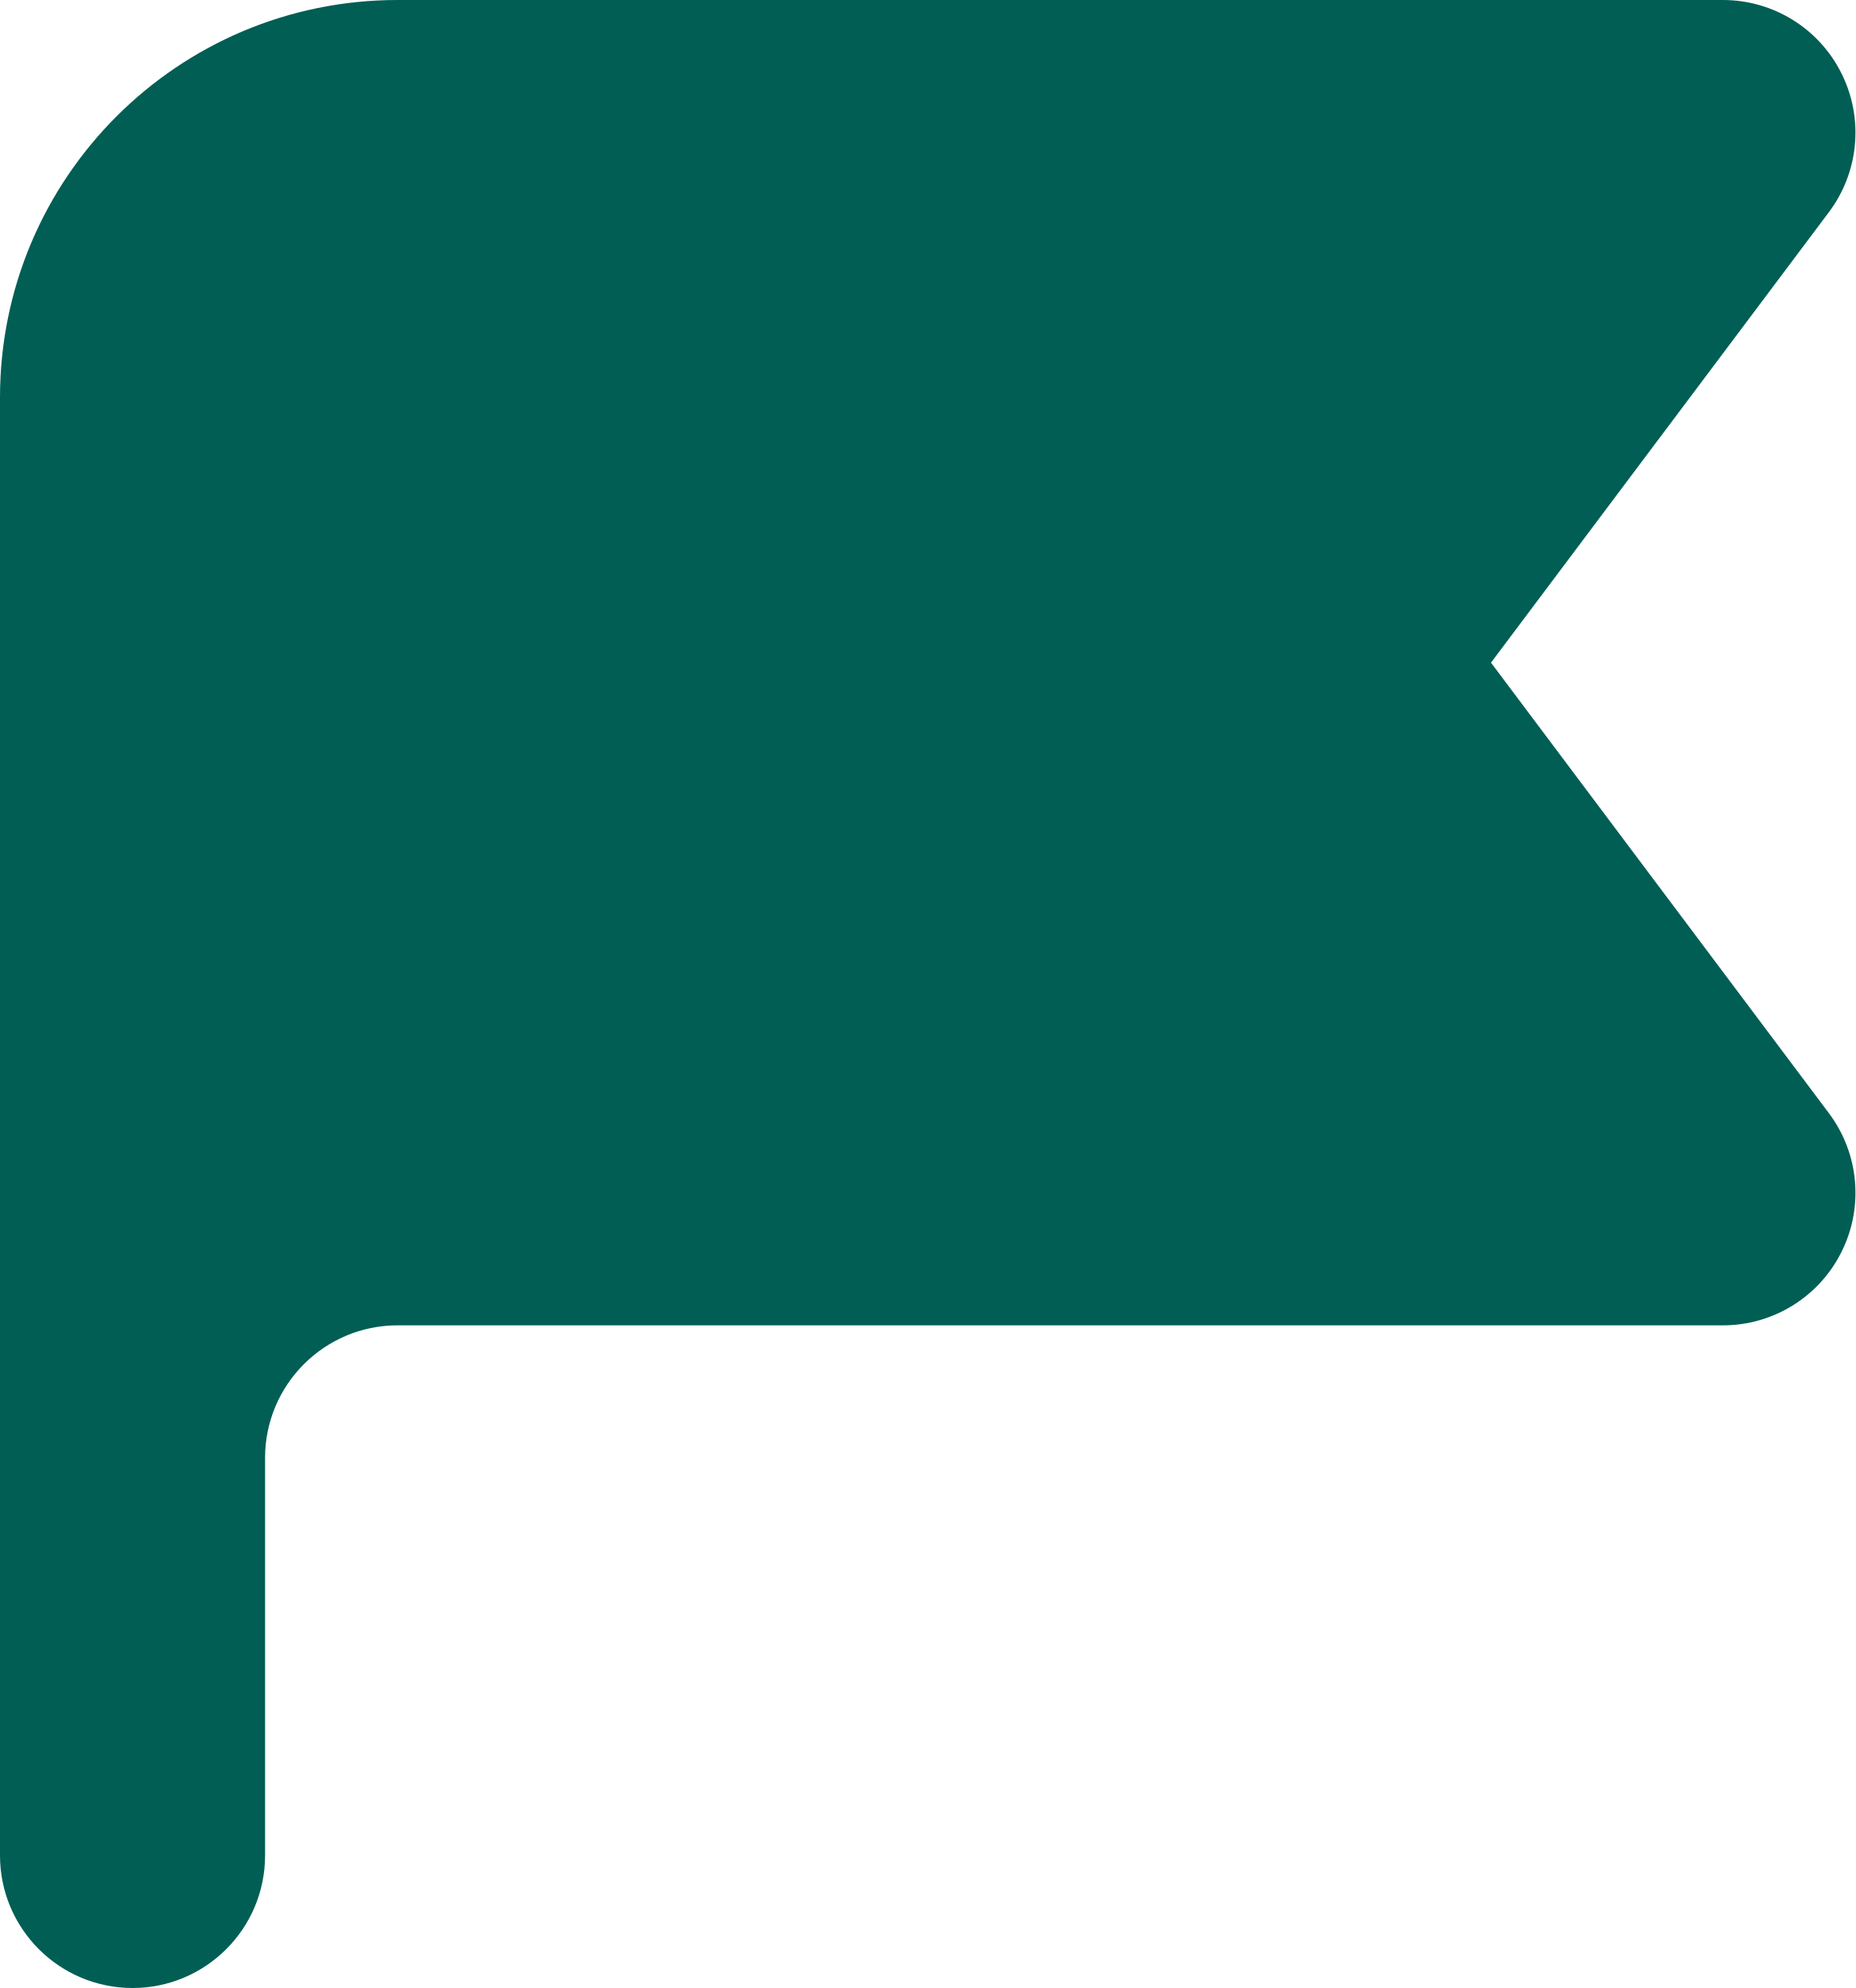
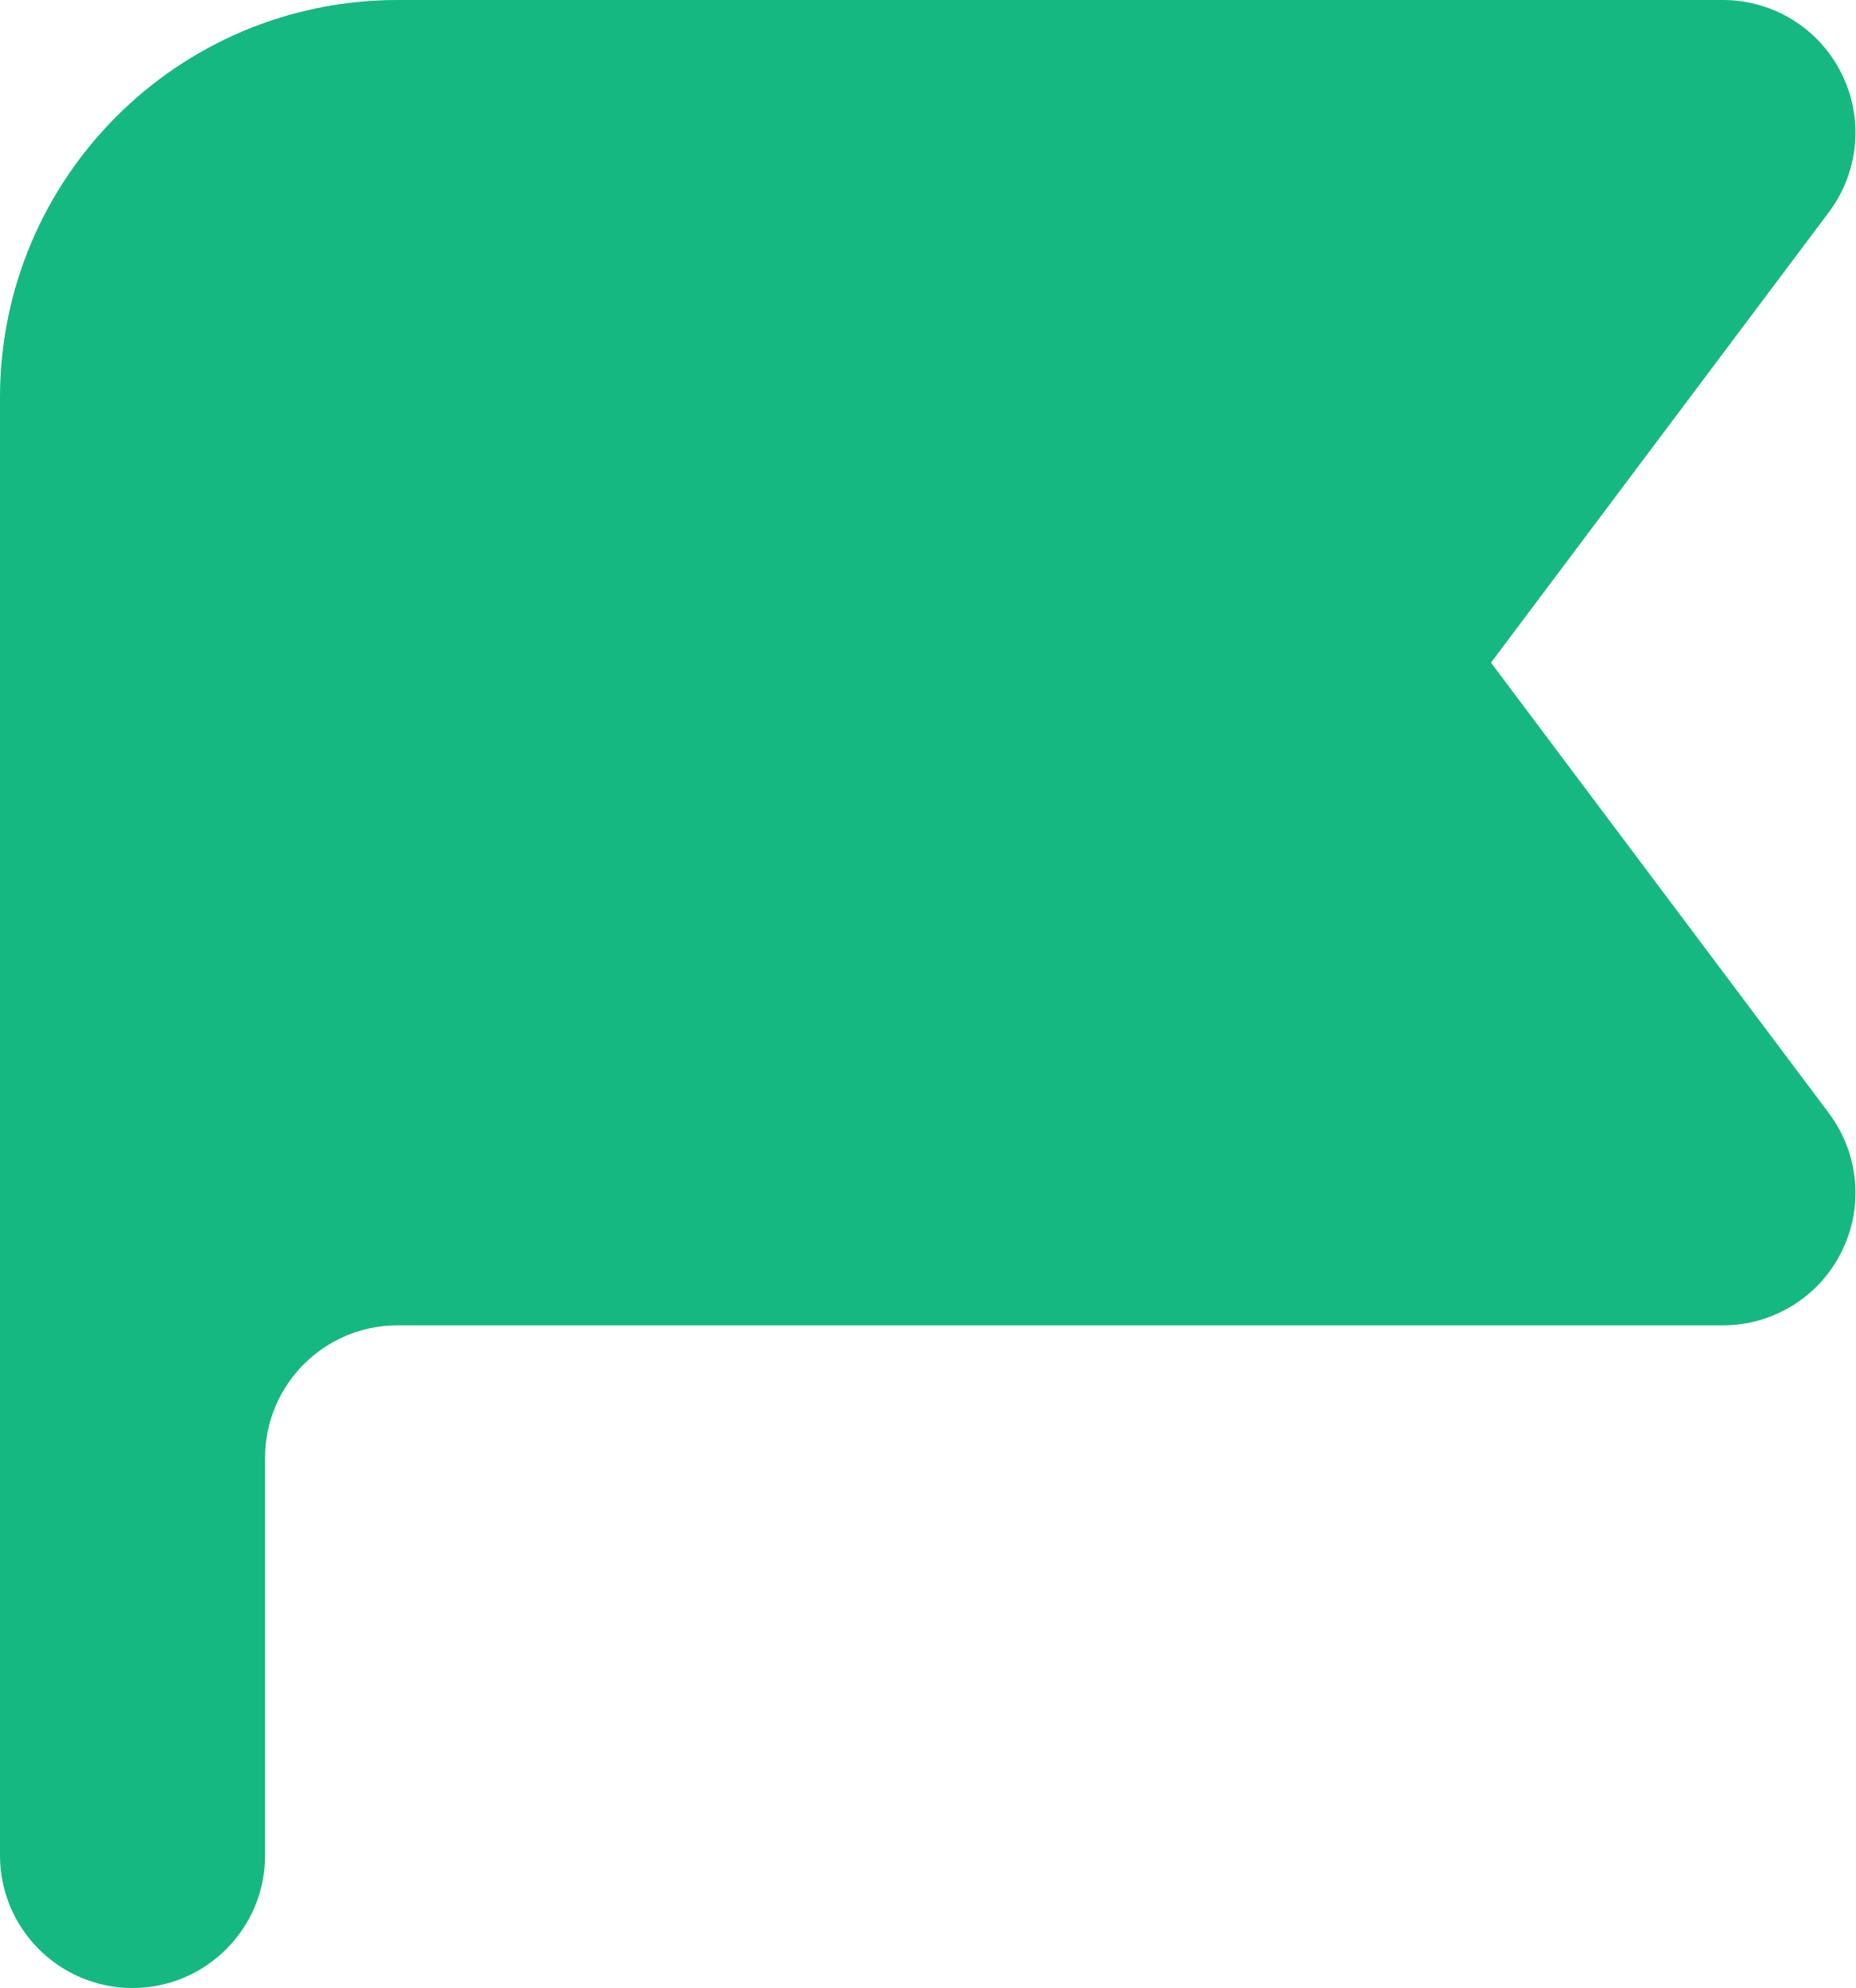
<svg xmlns="http://www.w3.org/2000/svg" width="14" height="15" viewBox="0 0 14 15" fill="none">
-   <path fill-rule="evenodd" clip-rule="evenodd" d="M0 3C0 1.343 1.343 0 3 0H13C13.379 0 13.725 0.214 13.894 0.553C14.064 0.892 14.027 1.297 13.8 1.6L11.25 5L13.8 8.4C14.027 8.703 14.064 9.108 13.894 9.447C13.725 9.786 13.379 10 13 10H3C2.448 10 2 10.448 2 11V14C2 14.552 1.552 15 1 15C0.448 15 0 14.552 0 14V3Z" fill="#005E54" />
+   <path fill-rule="evenodd" clip-rule="evenodd" d="M0 3C0 1.343 1.343 0 3 0H13C13.379 0 13.725 0.214 13.894 0.553C14.064 0.892 14.027 1.297 13.8 1.6L11.25 5L13.8 8.4C14.027 8.703 14.064 9.108 13.894 9.447C13.725 9.786 13.379 10 13 10H3C2.448 10 2 10.448 2 11V14C2 14.552 1.552 15 1 15C0.448 15 0 14.552 0 14V3Z" fill="#15B881" />
</svg>
